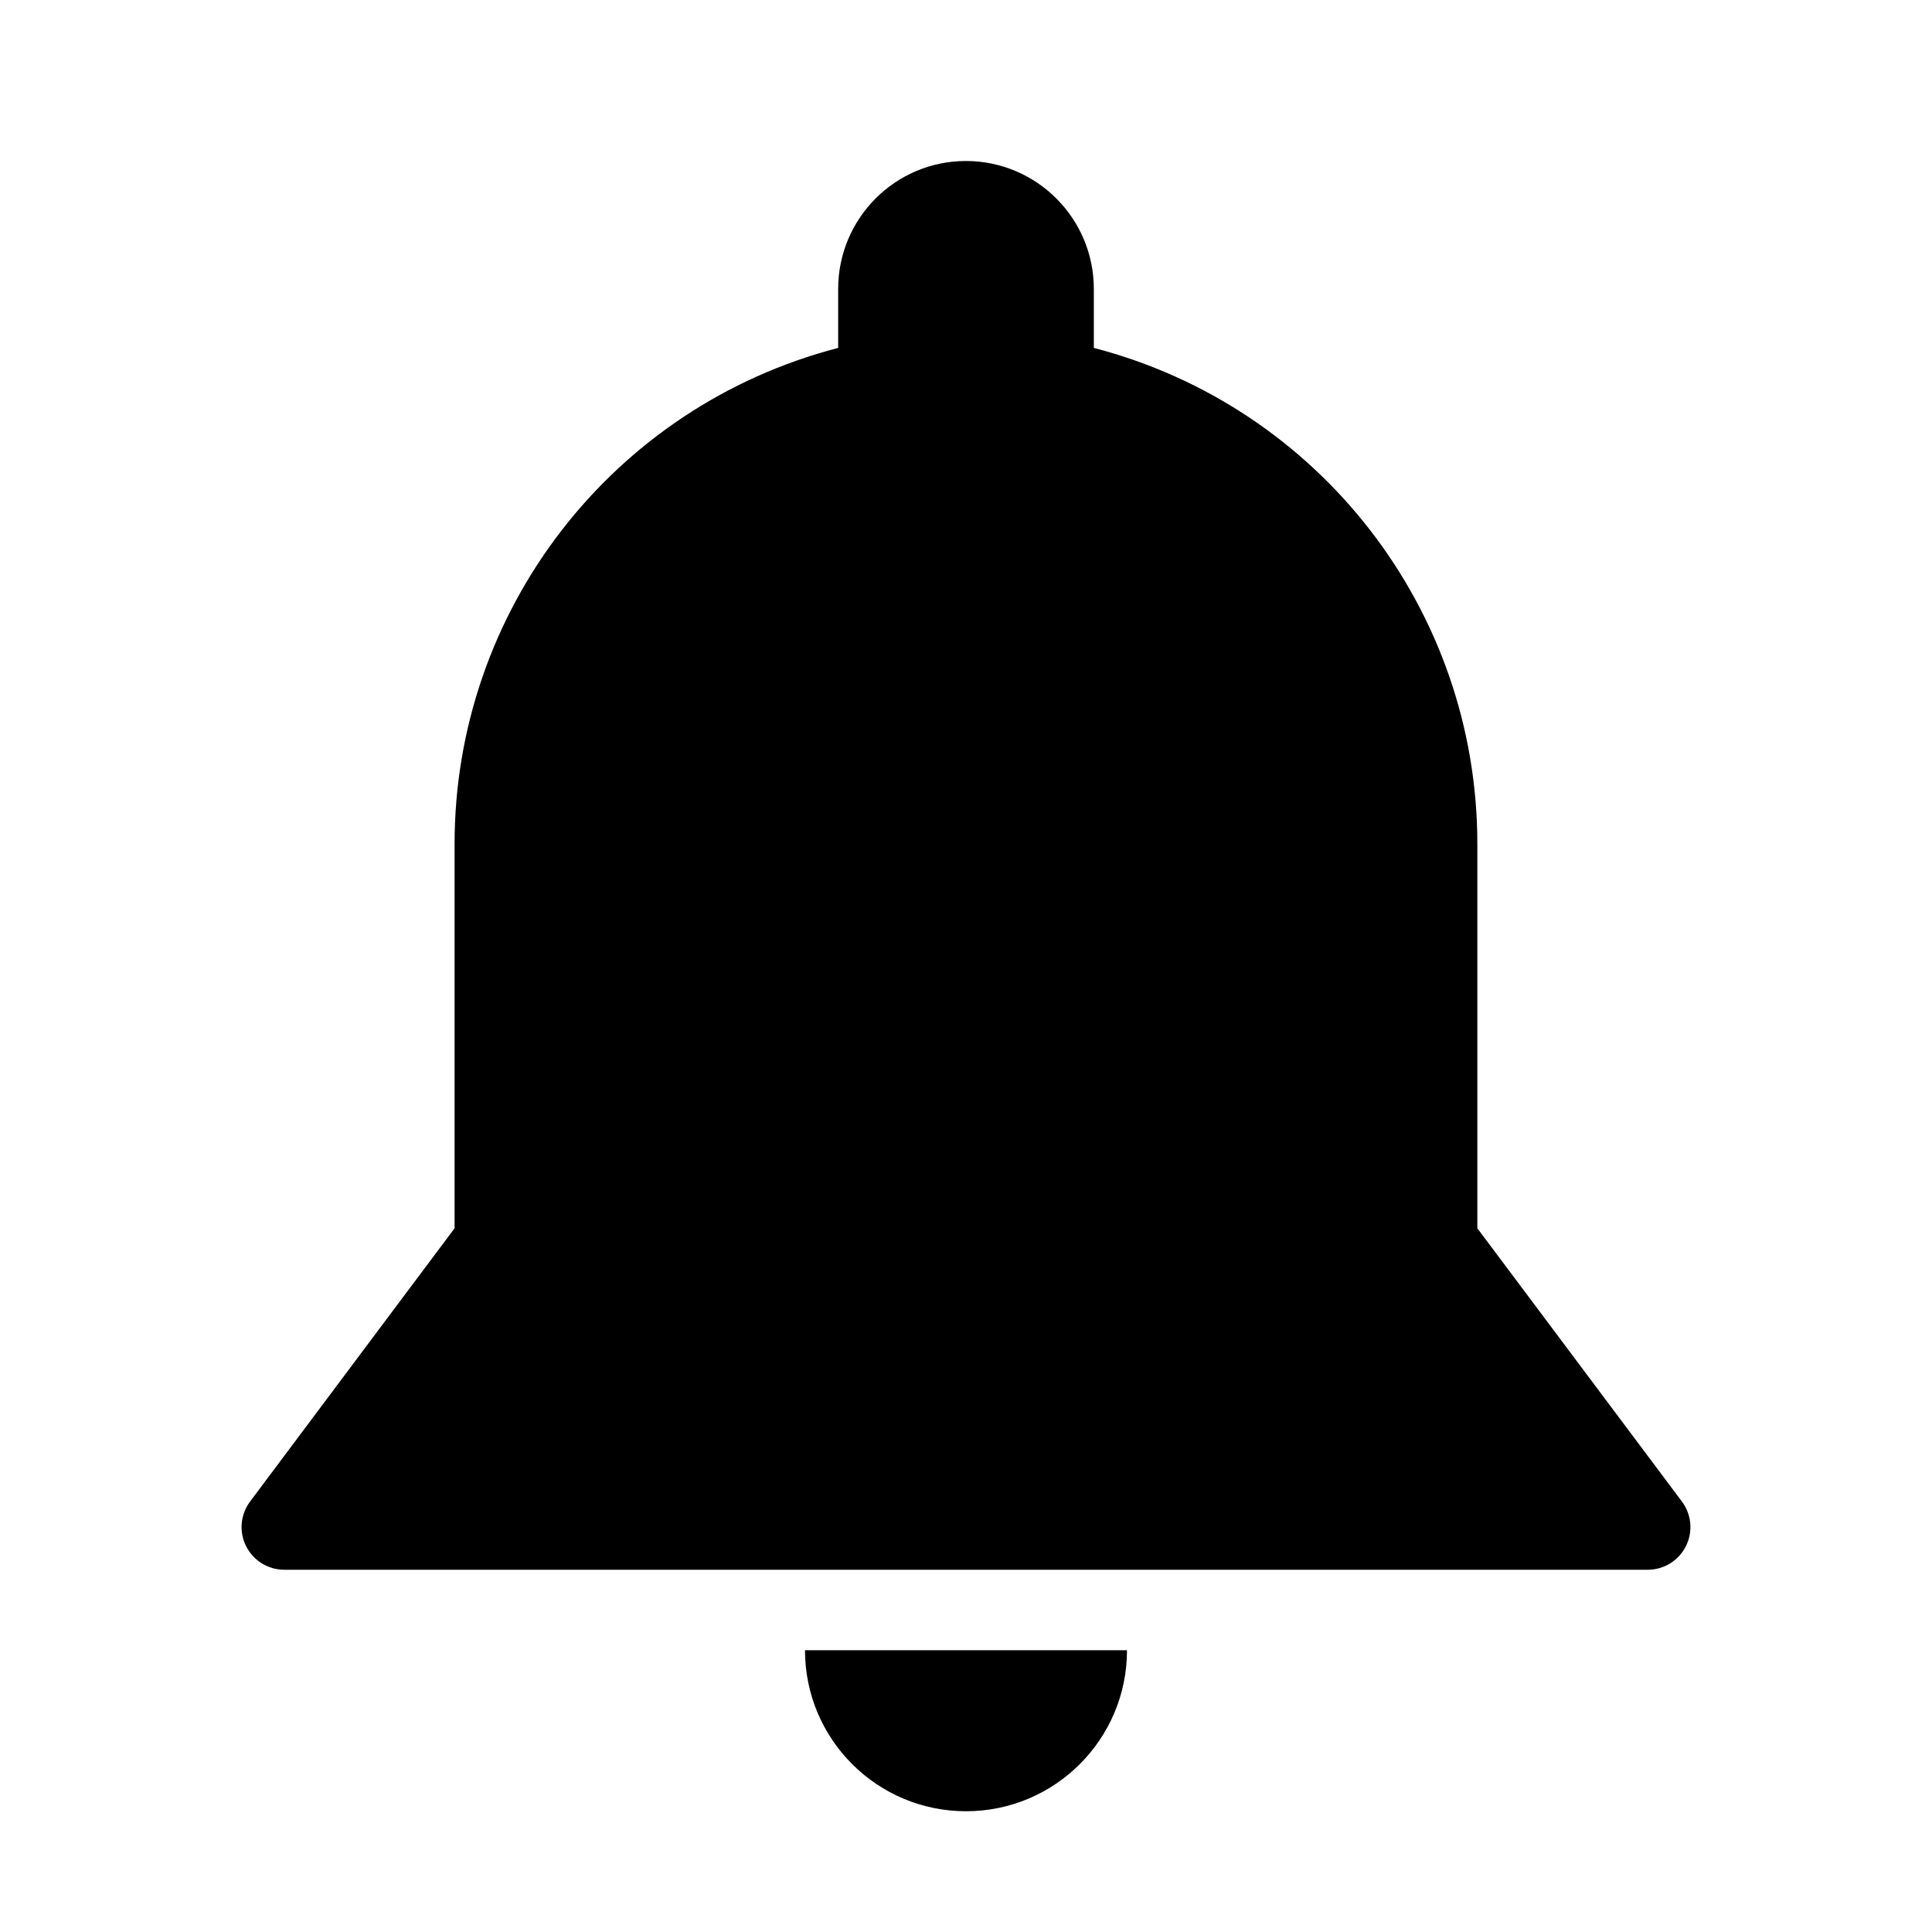
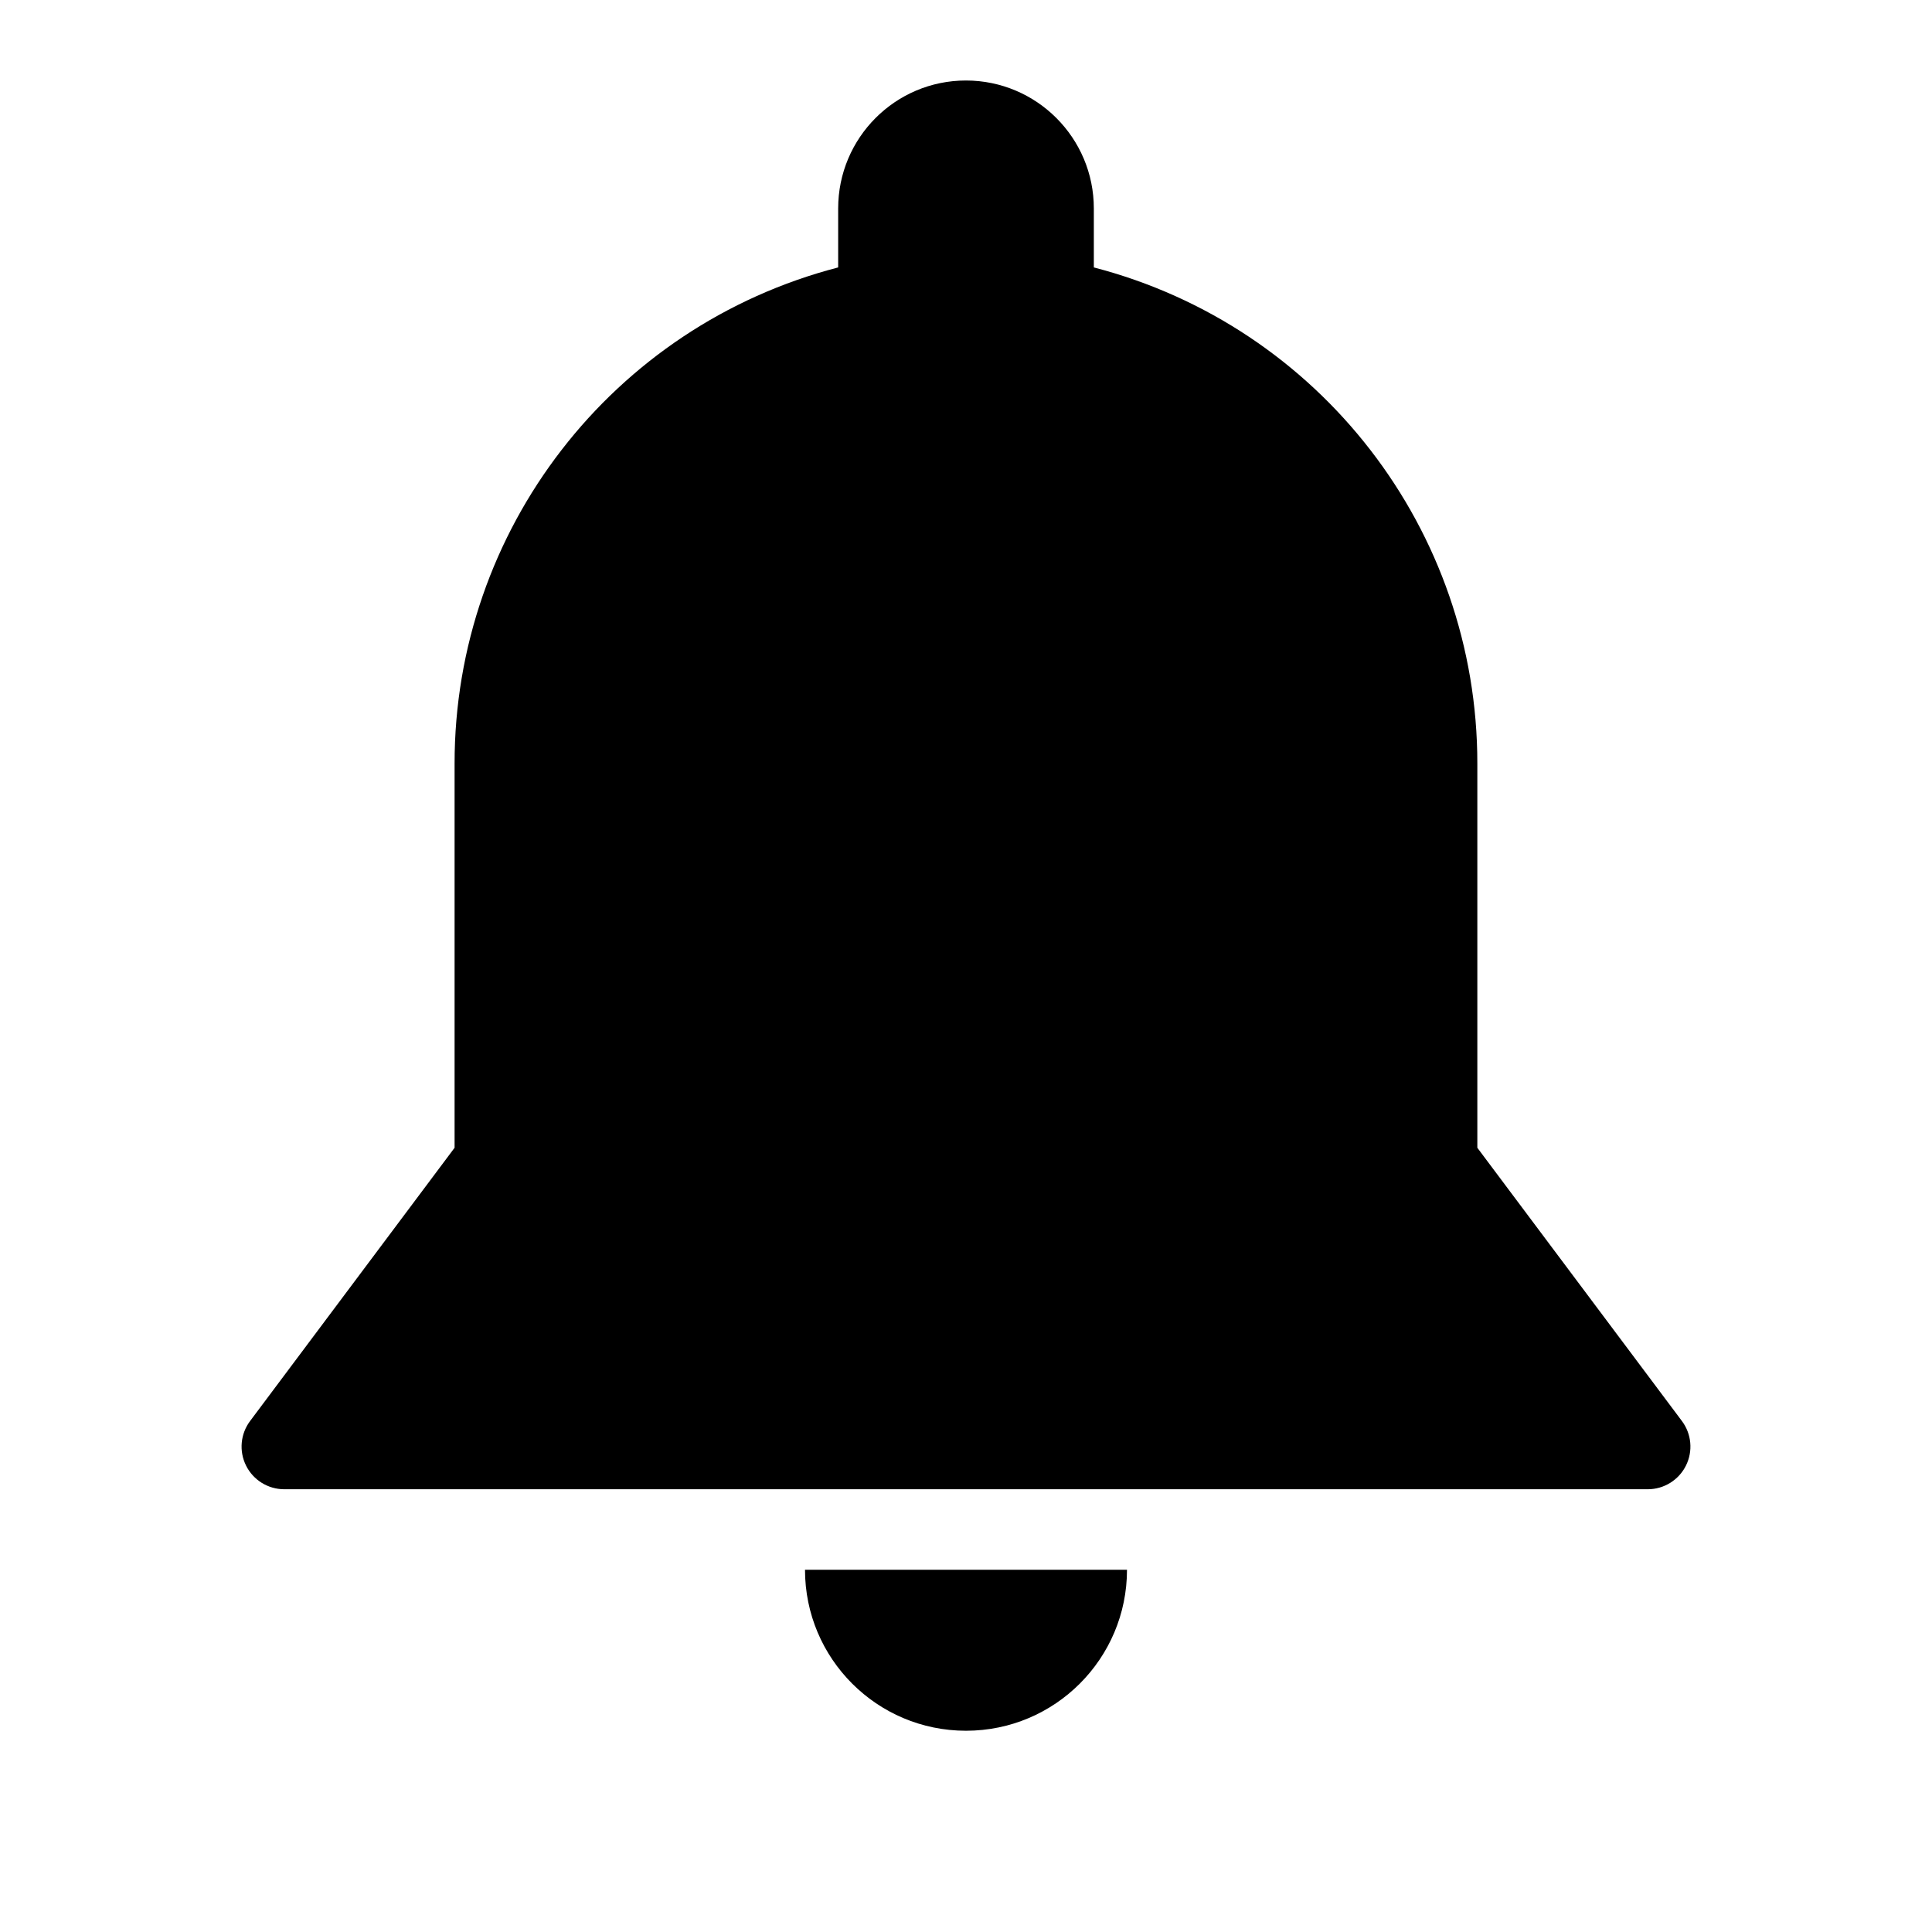
<svg xmlns="http://www.w3.org/2000/svg" width="16" height="16" viewBox="0 0 24 24">
-   <path d="M10.412 4.322V3.59C10.412 2.712 11.122 2 12 2a1.59 1.59 0 0 1 1.588 1.59v.732a6.364 6.364 0 0 1 4.764 6.163v4.773l2.541 3.394a.53.53 0 0 1-.423.848H3.53a.53.53 0 0 1-.423-.848l2.54-3.394v-4.773a6.364 6.364 0 0 1 4.765-6.163zM14 20.5a2 2 0 1 1-4 0h4z" />
+   <path d="M10.412 3.322V2.59C10.412 1.712 11.122 1 12 1a1.59 1.59 0 0 1 1.588 1.59v.732a6.364 6.364 0 0 1 4.764 6.163v4.773l2.541 3.394a.53.53 0 0 1-.423.848H3.53a.53.53 0 0 1-.423-.848l2.54-3.394V9.485a6.364 6.364 0 0 1 4.765-6.163zM14 19.5a2 2 0 1 1-4 0h4z" />
</svg>
